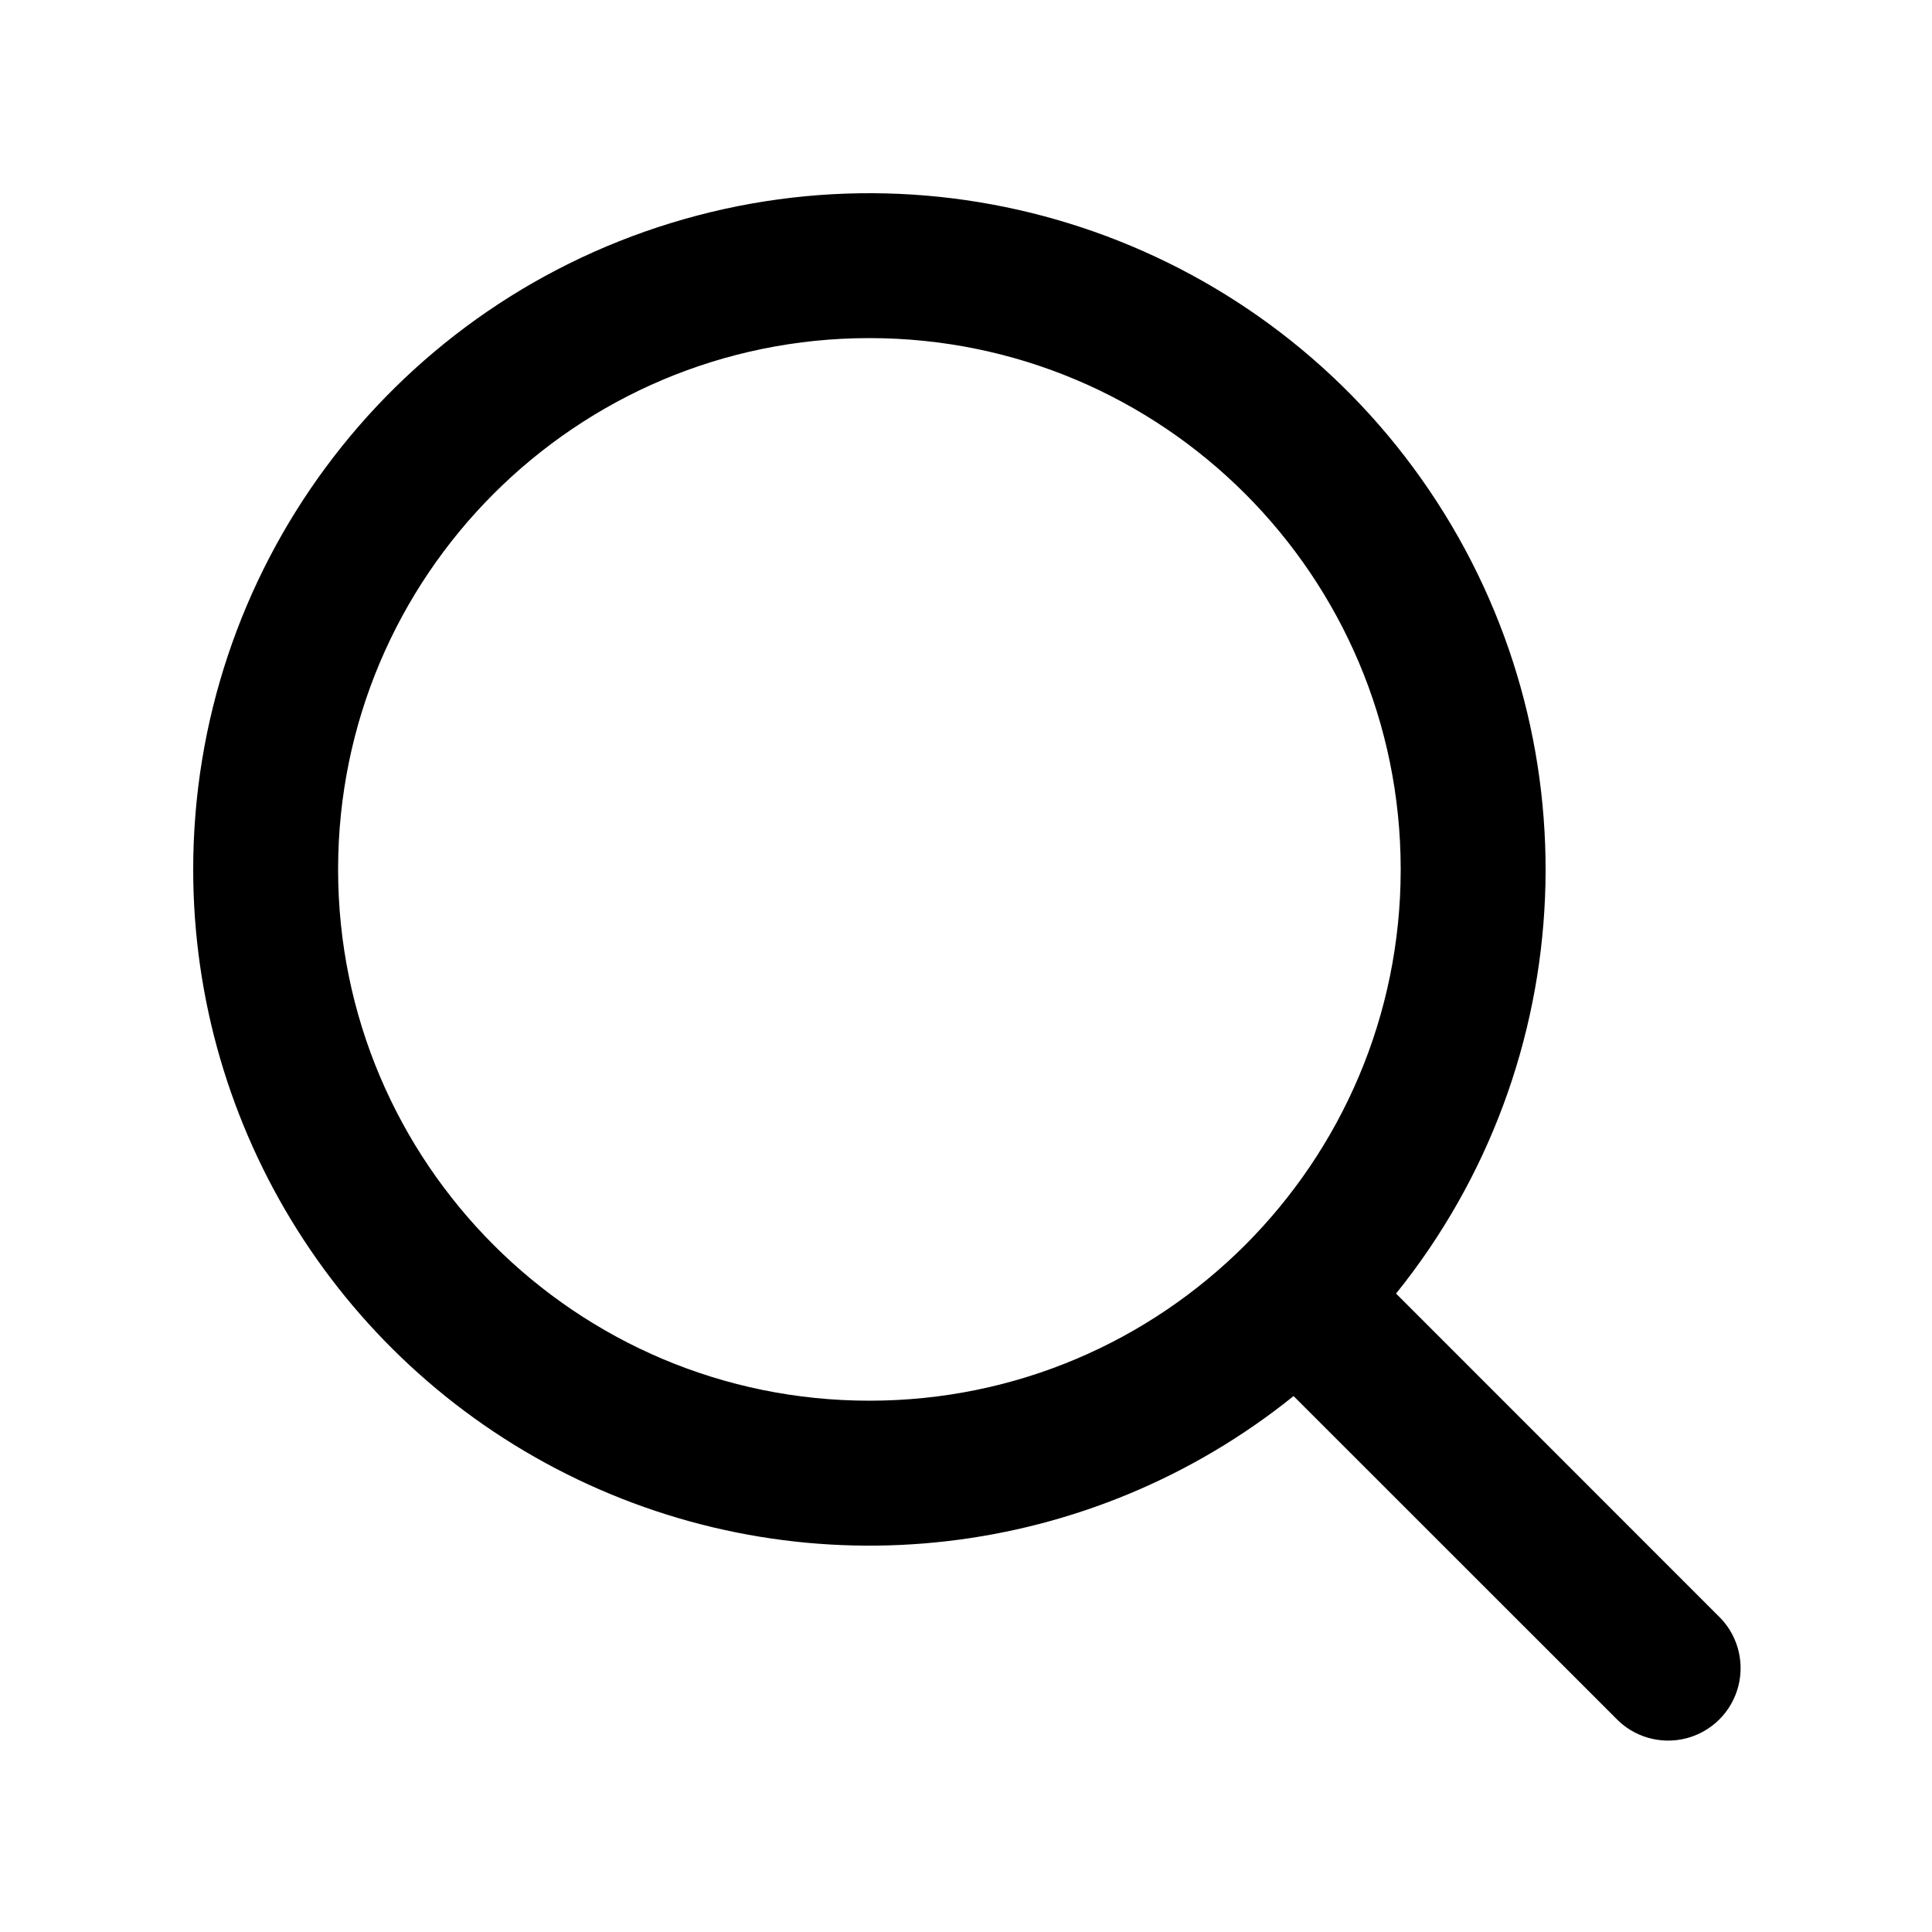
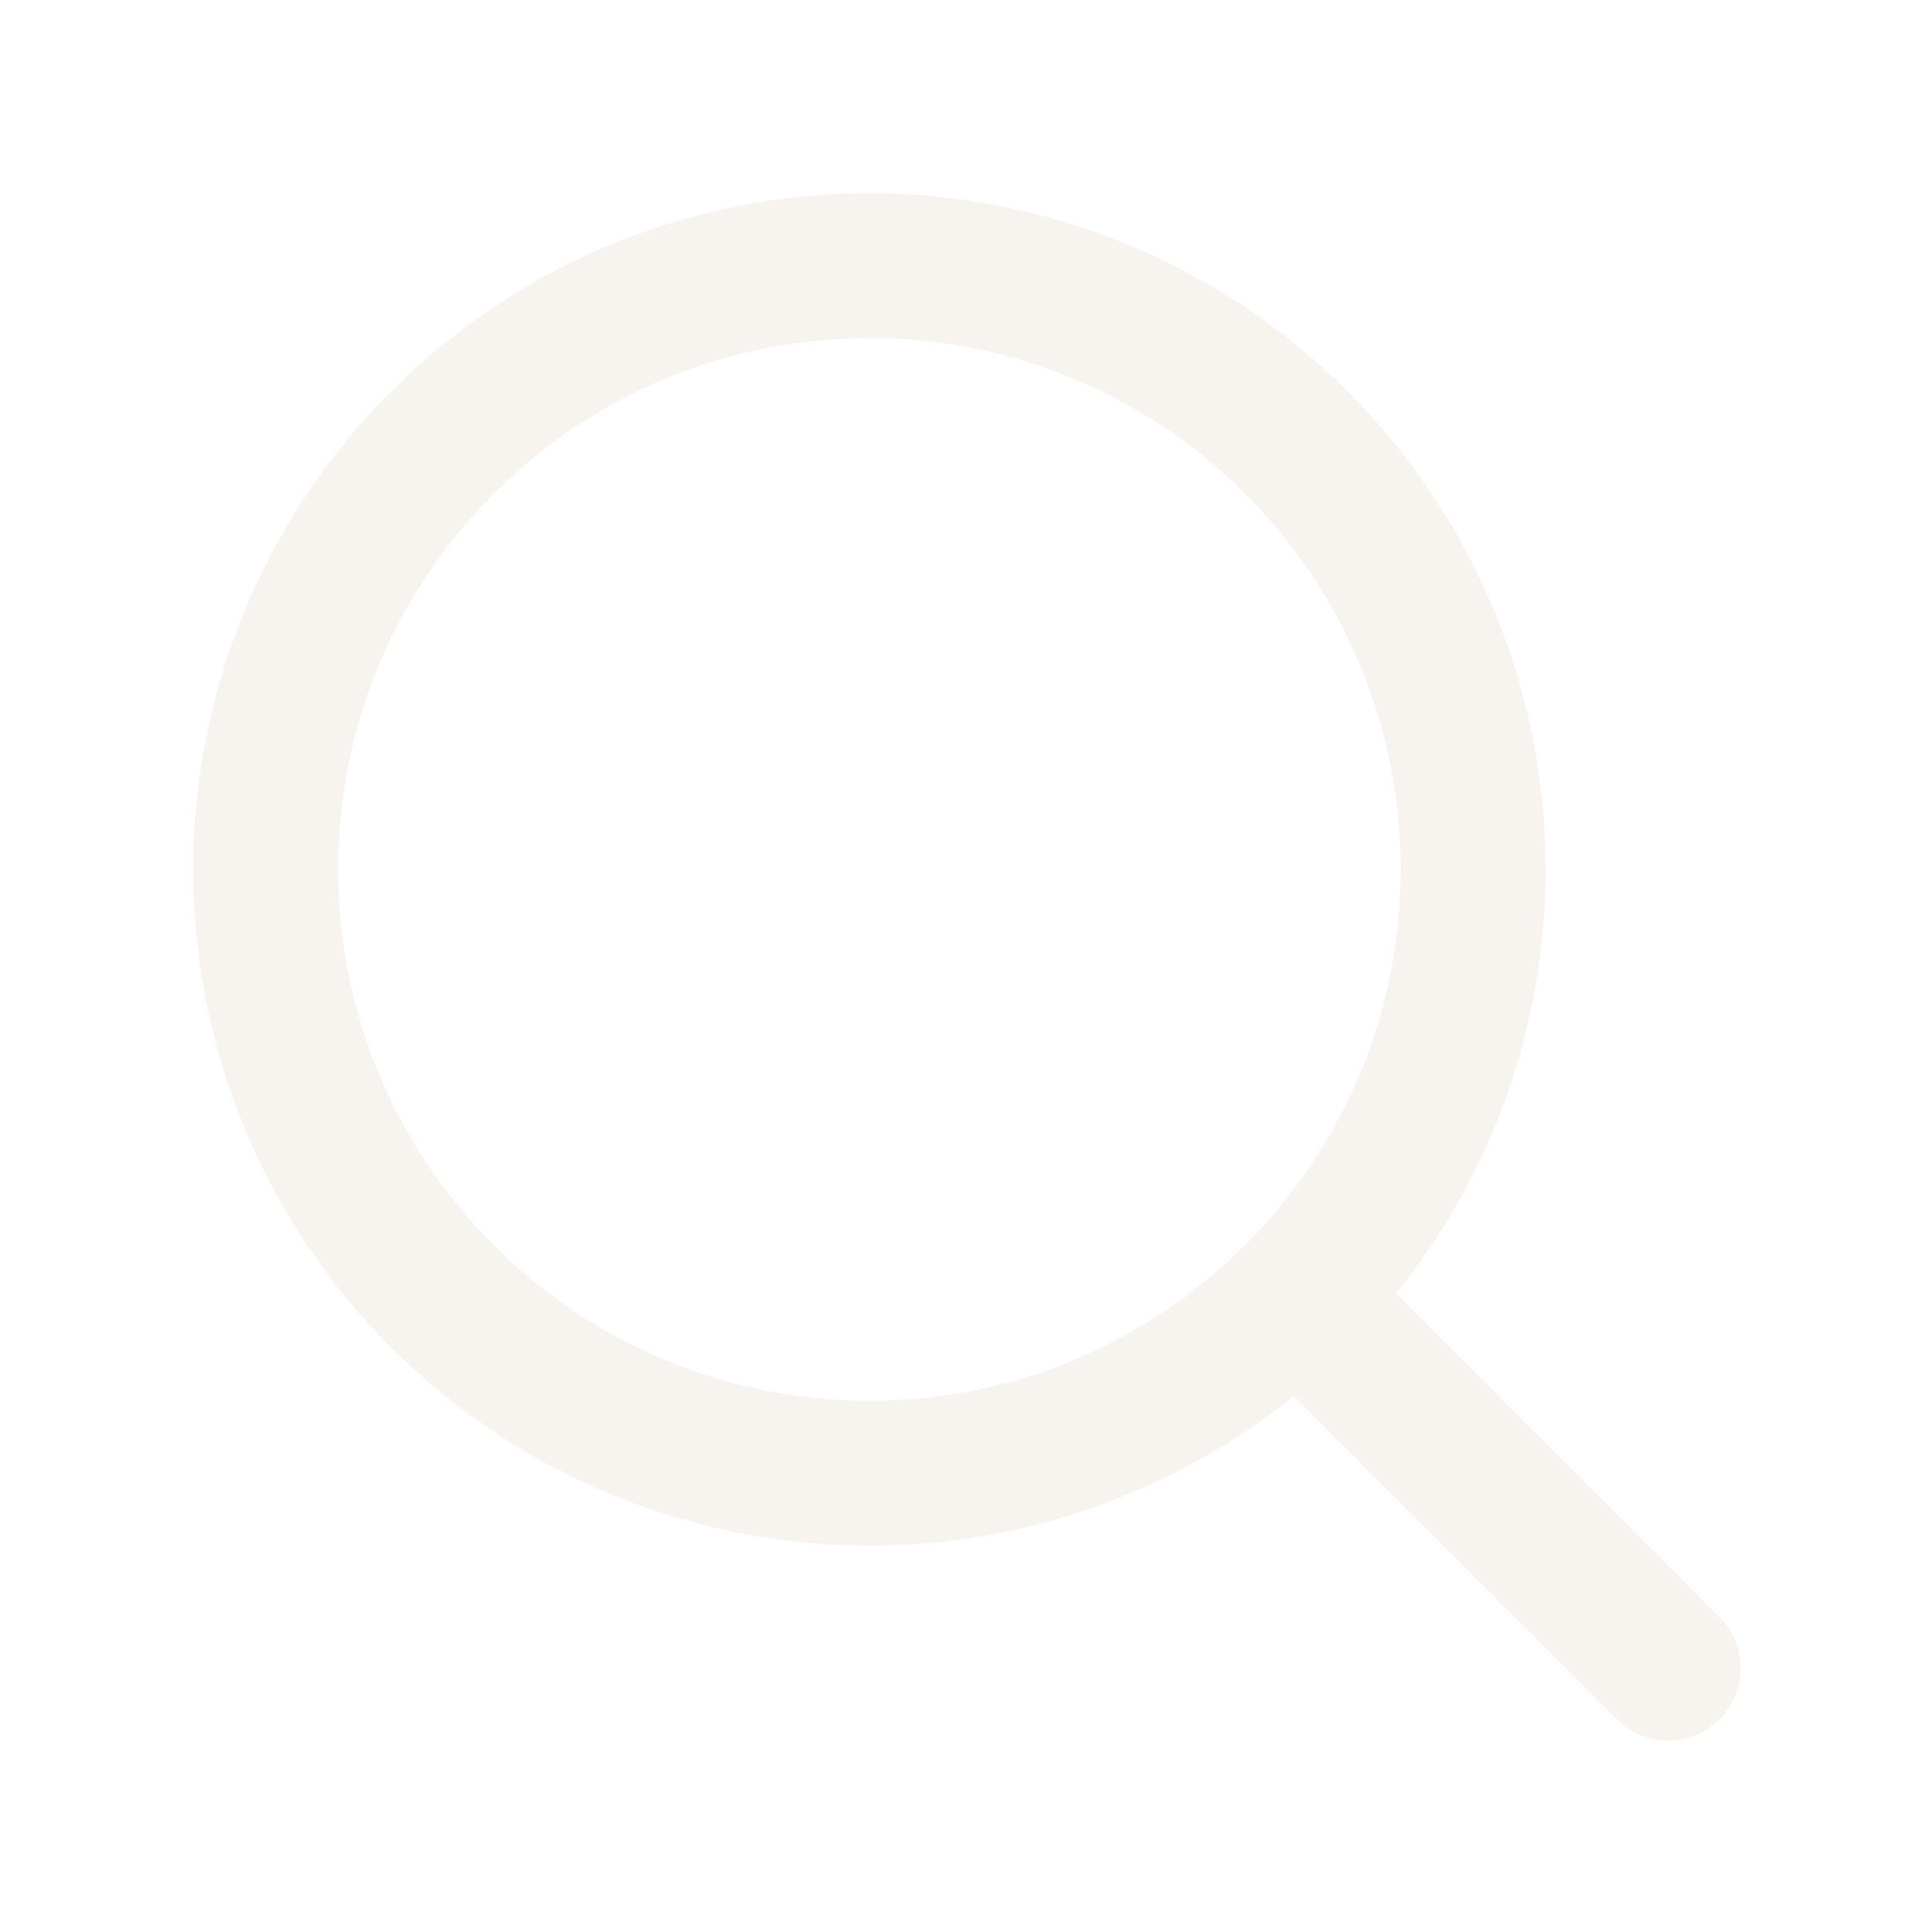
- <svg xmlns="http://www.w3.org/2000/svg" width="20" height="20" viewBox="0 0 20 20" fill="currentColor" class="size-5">
+ <svg xmlns="http://www.w3.org/2000/svg" width="20" height="20" viewBox="0 0 20 20" fill="#F7F4EF" class="size-5">
  <path fill-rule="evenodd" d="M9 3.5a5.5 5.5 0 1 0 0 11 5.5 5.5 0 0 0 0-11ZM2 9a7 7 0 1 1 12.452 4.391l3.328 3.329a.75.75 0 1 1-1.06 1.06l-3.329-3.328A7 7 0 0 1 2 9Z" clip-rule="evenodd" />
</svg>
